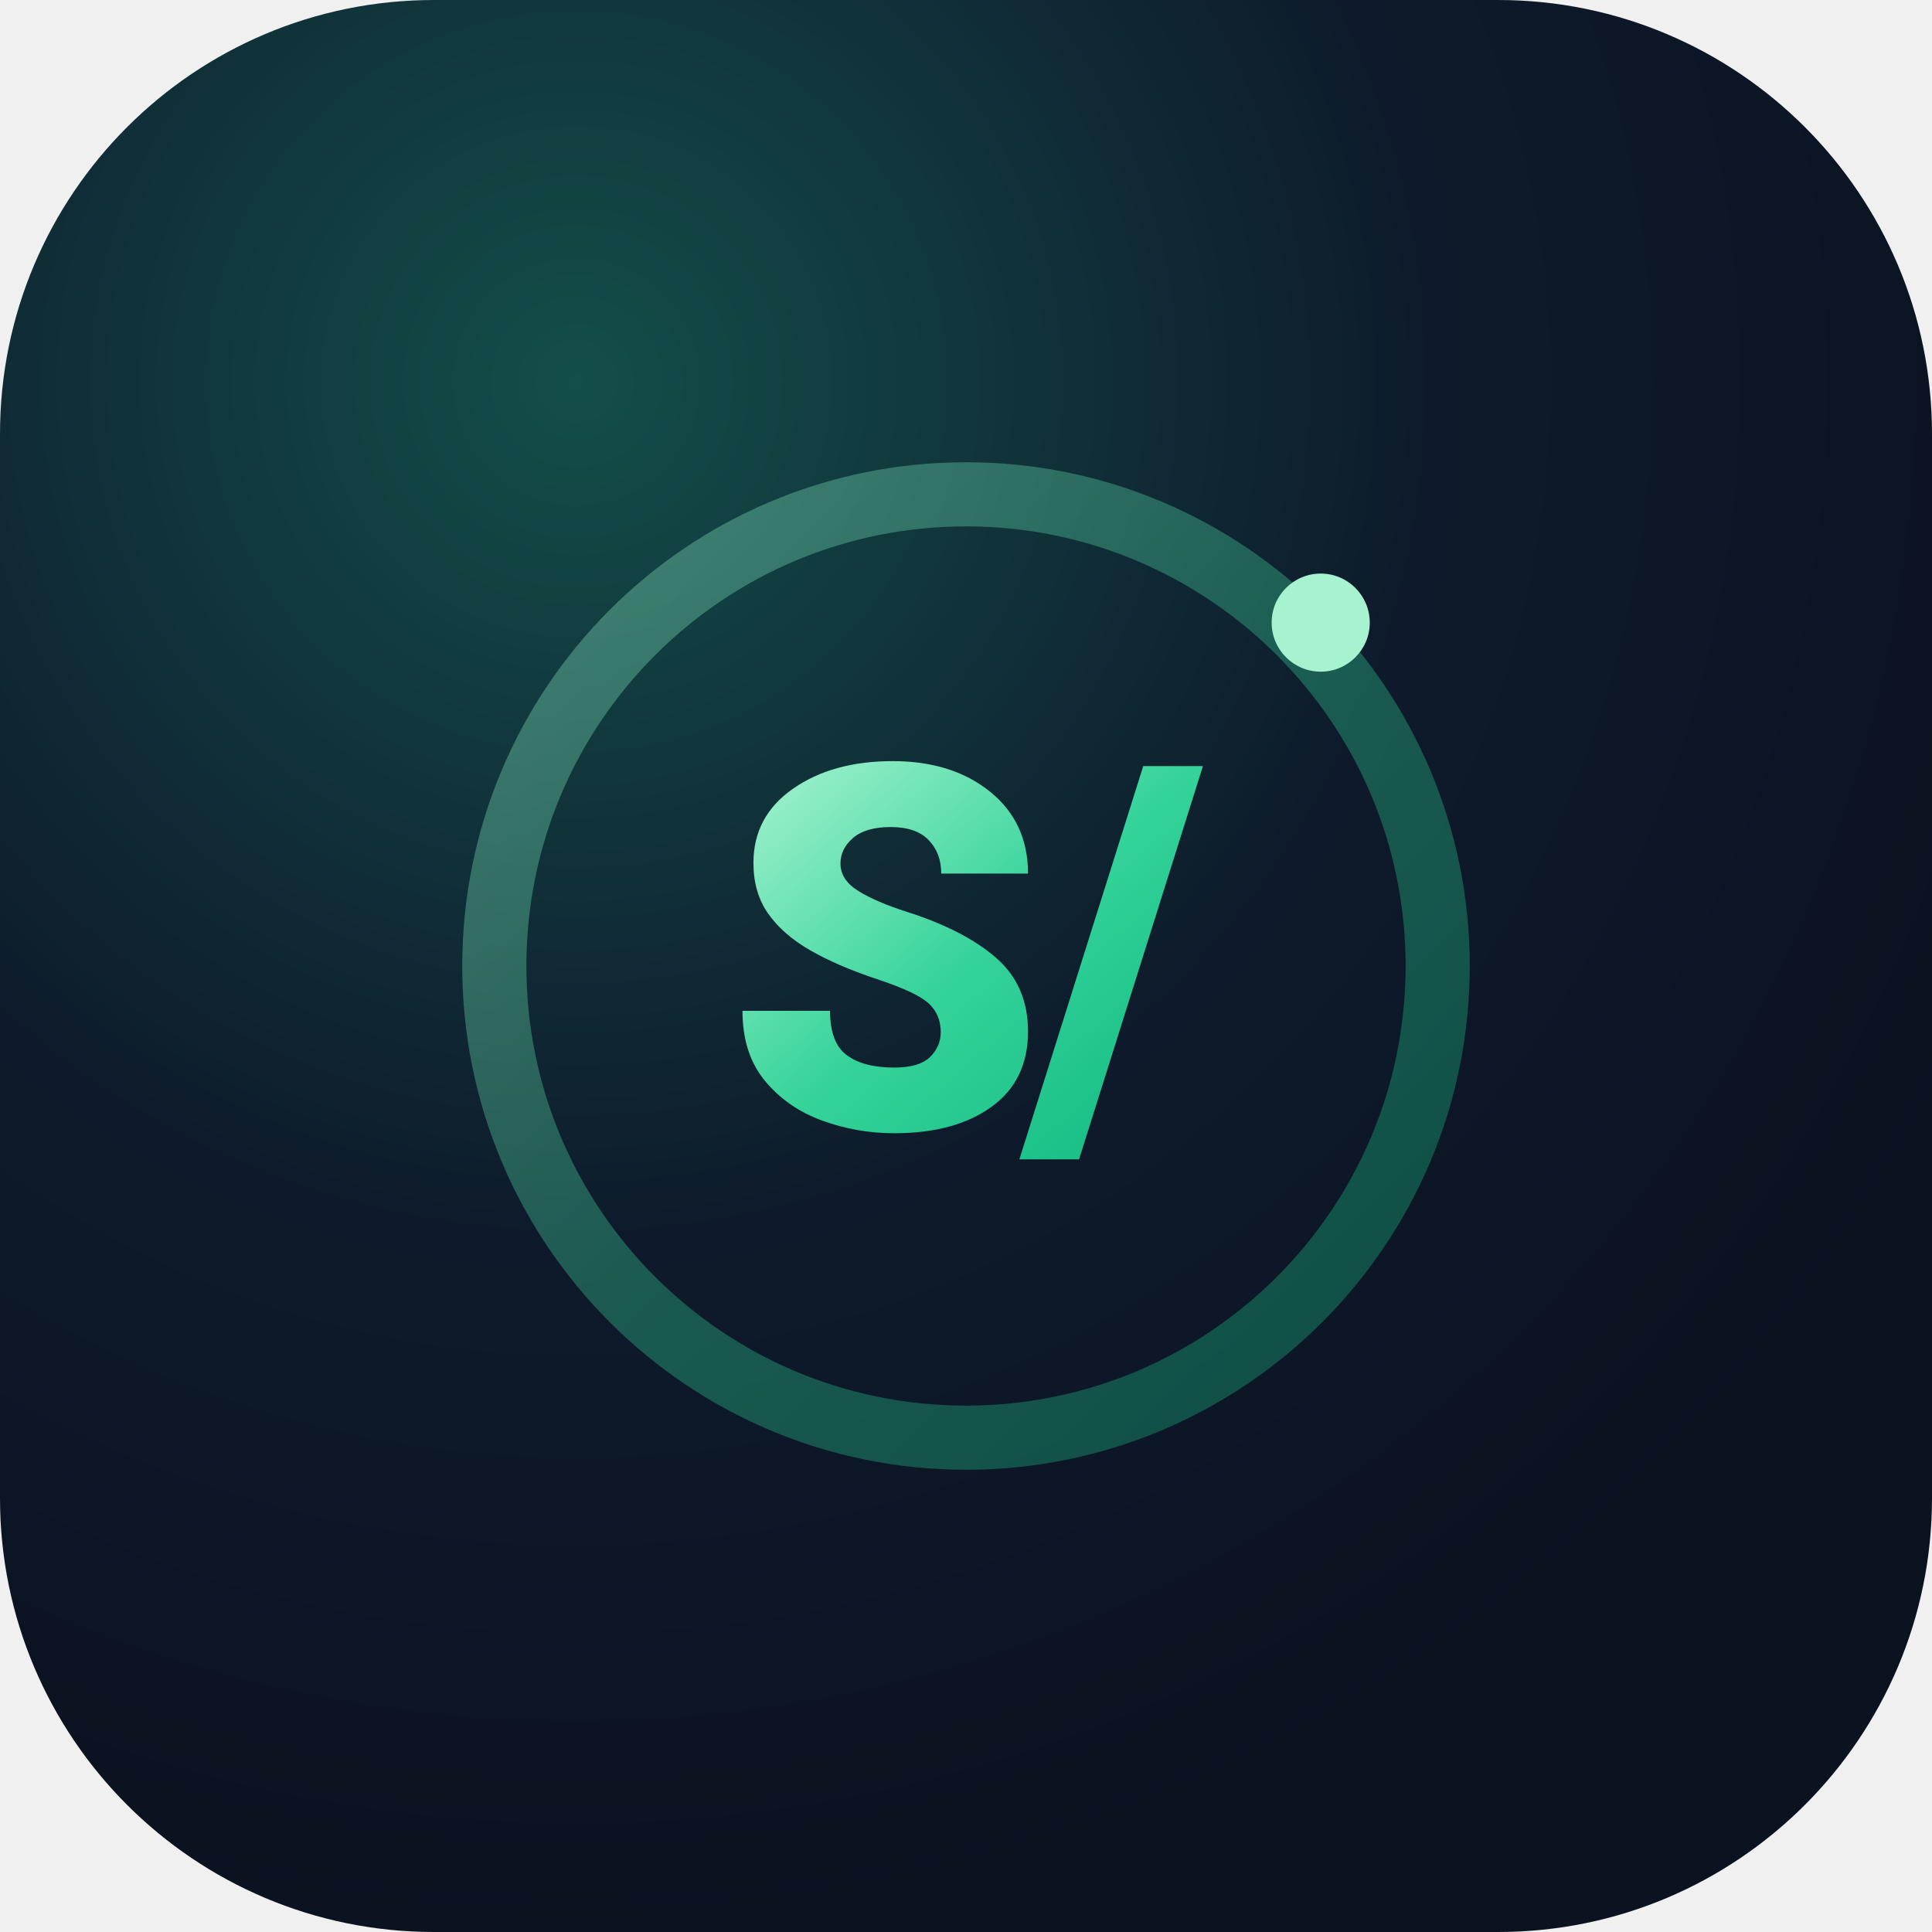
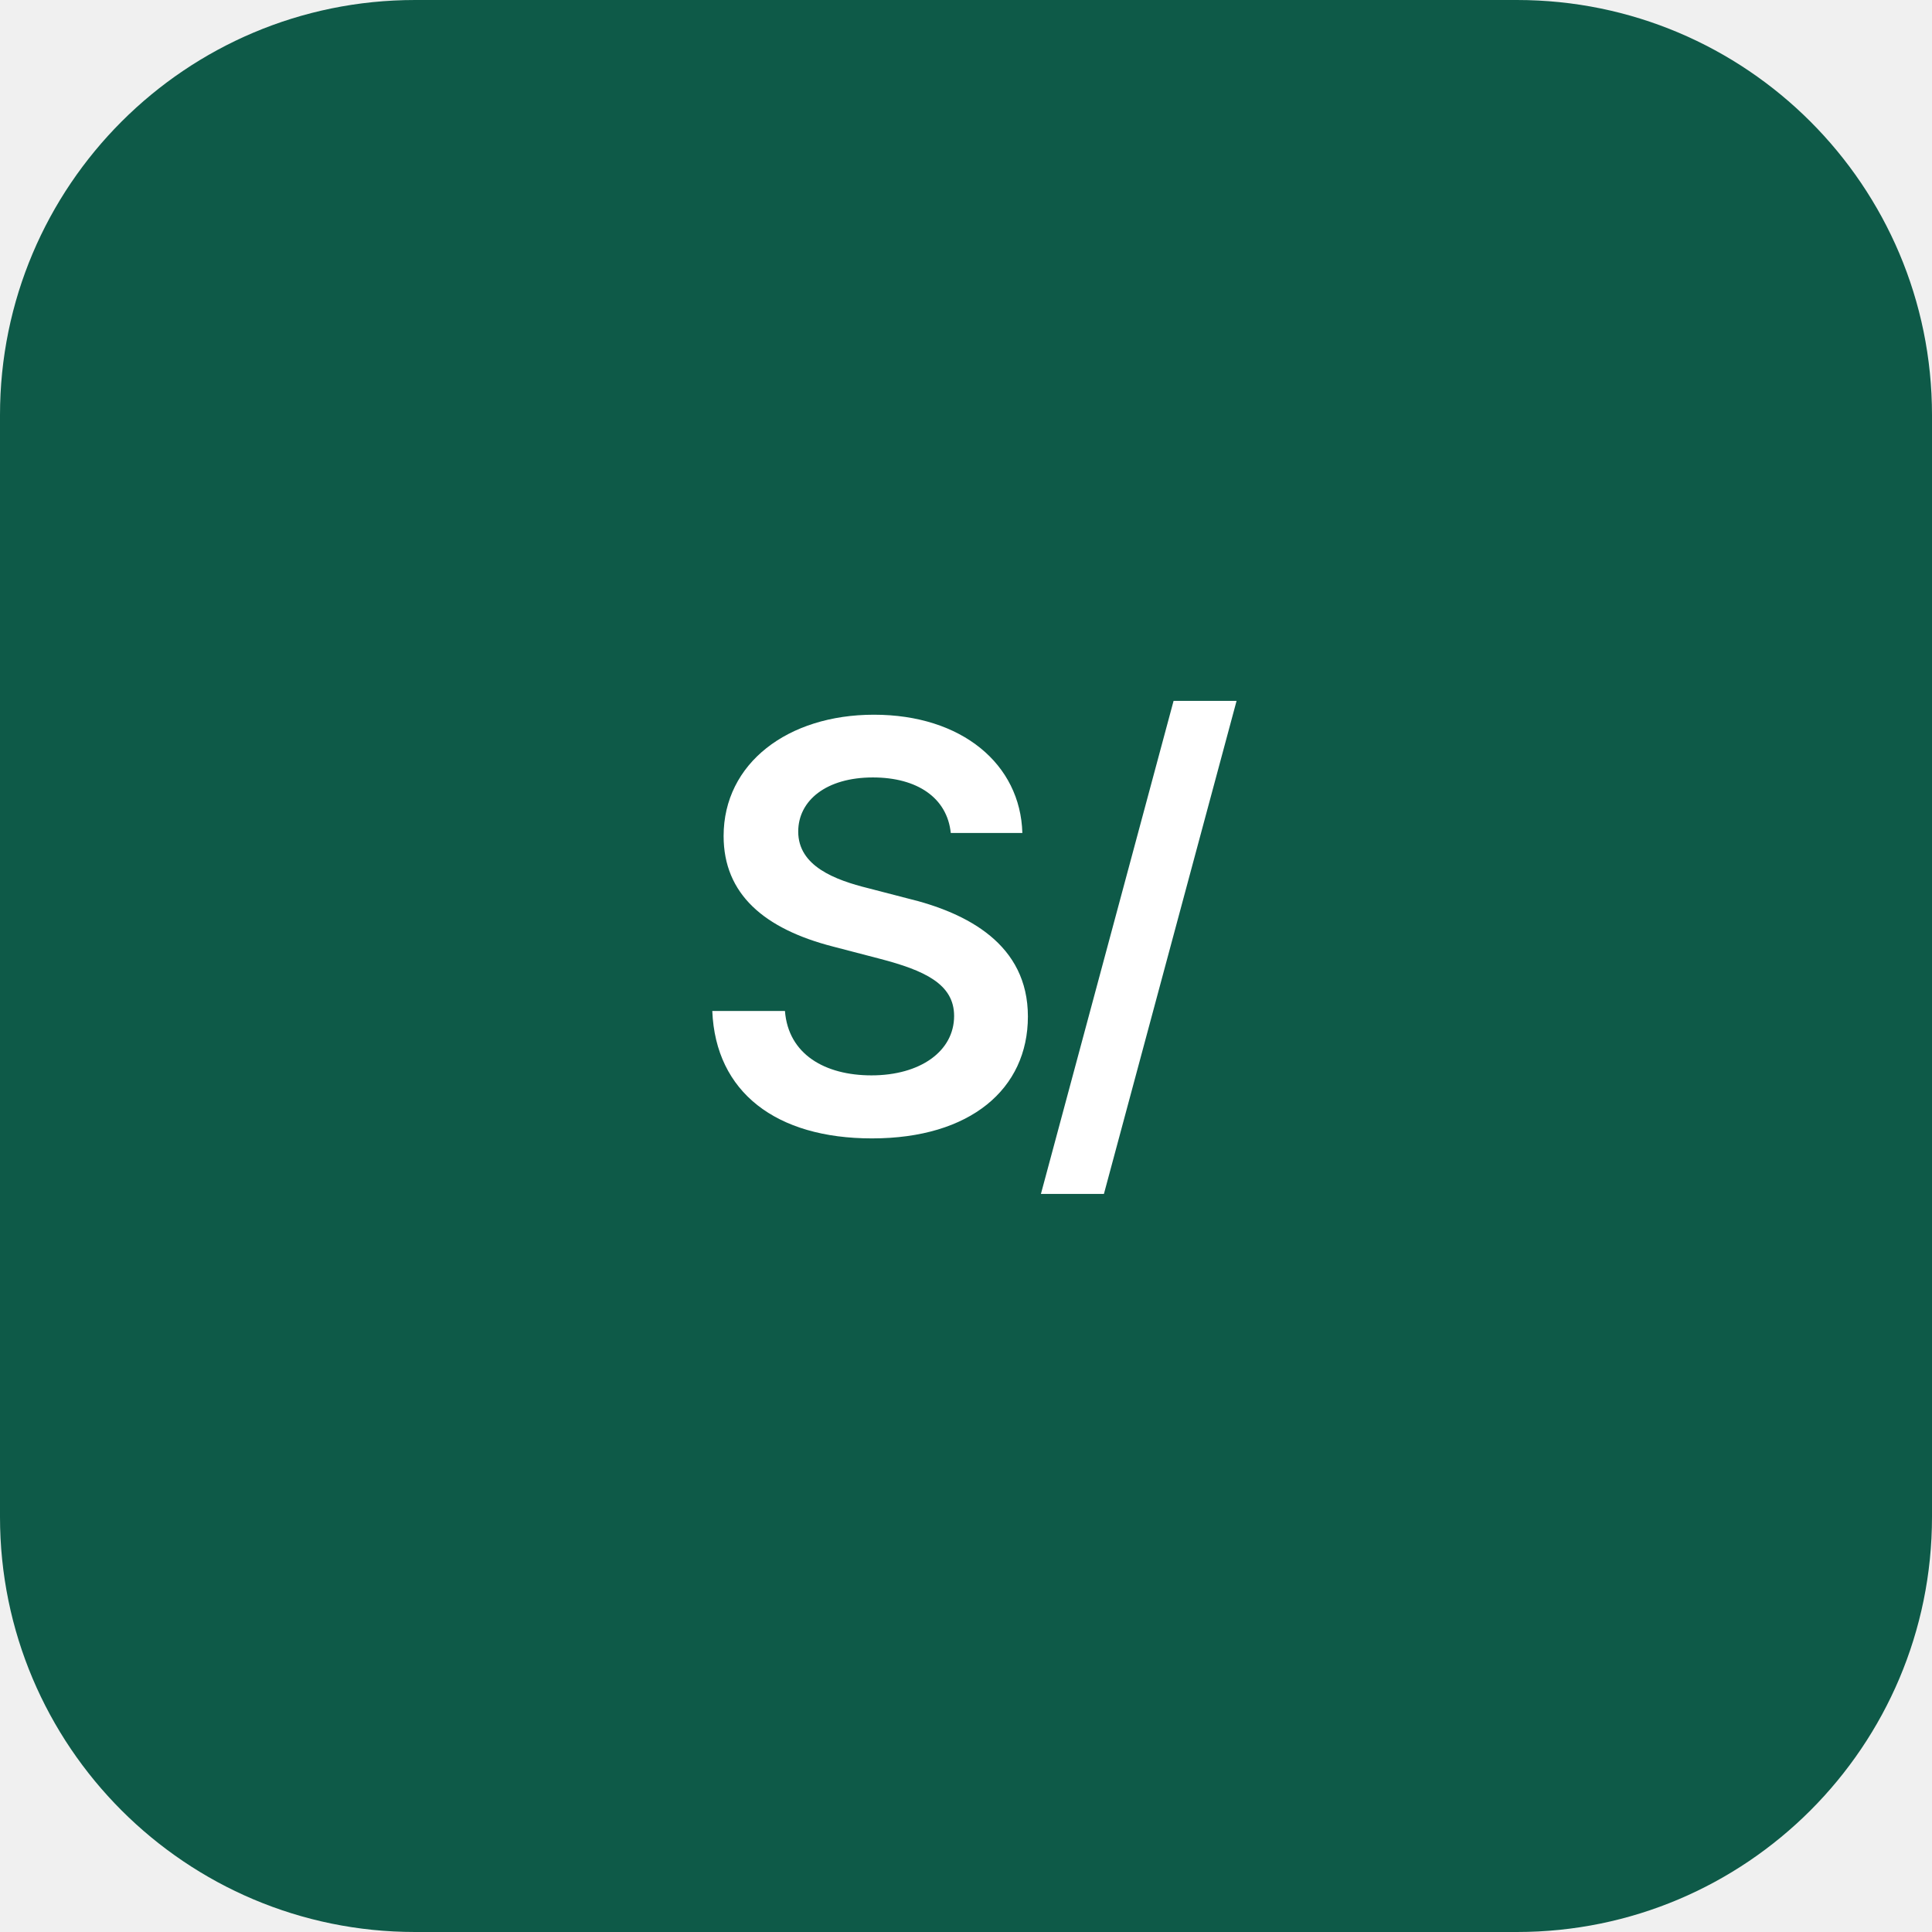
<svg xmlns="http://www.w3.org/2000/svg" viewBox="0 0 1024 1024">
-   <defs>
-     <radialGradient id="glow" cx="30%" cy="20%" r="80%">
-       <stop offset="0" stop-color="#134E4A" />
-       <stop offset=".55" stop-color="#0E1A2B" />
-       <stop offset="1" stop-color="#0B1220" />
-     </radialGradient>
-     <linearGradient id="mint" x1="0" y1="0" x2="1" y2="1">
-       <stop offset="0" stop-color="#A7F3D0" />
-       <stop offset=".5" stop-color="#34D399" />
-       <stop offset="1" stop-color="#10B981" />
-     </linearGradient>
-   </defs>
-   <rect width="1024" height="1024" rx="230" fill="url(#glow)" />
-   <g id="mark">
-     <circle cx="512" cy="512" r="250" fill="none" stroke="url(#mint)" stroke-width="34" opacity=".35" />
-     <text x="512" y="598" text-anchor="middle" font-family="'Plus Jakarta Sans','Segoe UI',Roboto,Arial,sans-serif" font-weight="800" font-size="270" letter-spacing="-10" fill="url(#mint)">S/</text>
-     <circle cx="700" cy="330" r="26" fill="#A7F3D0" />
-   </g>
+   <rect width="1024" height="1024" rx="220" fill="#0E5A48" />
+   <text x="512" y="600" text-anchor="middle" font-family="'Inter','Segoe UI',Roboto,Arial,sans-serif" font-weight="600" font-size="300" letter-spacing="-12" fill="#FFFFFF">S/</text>
</svg>
